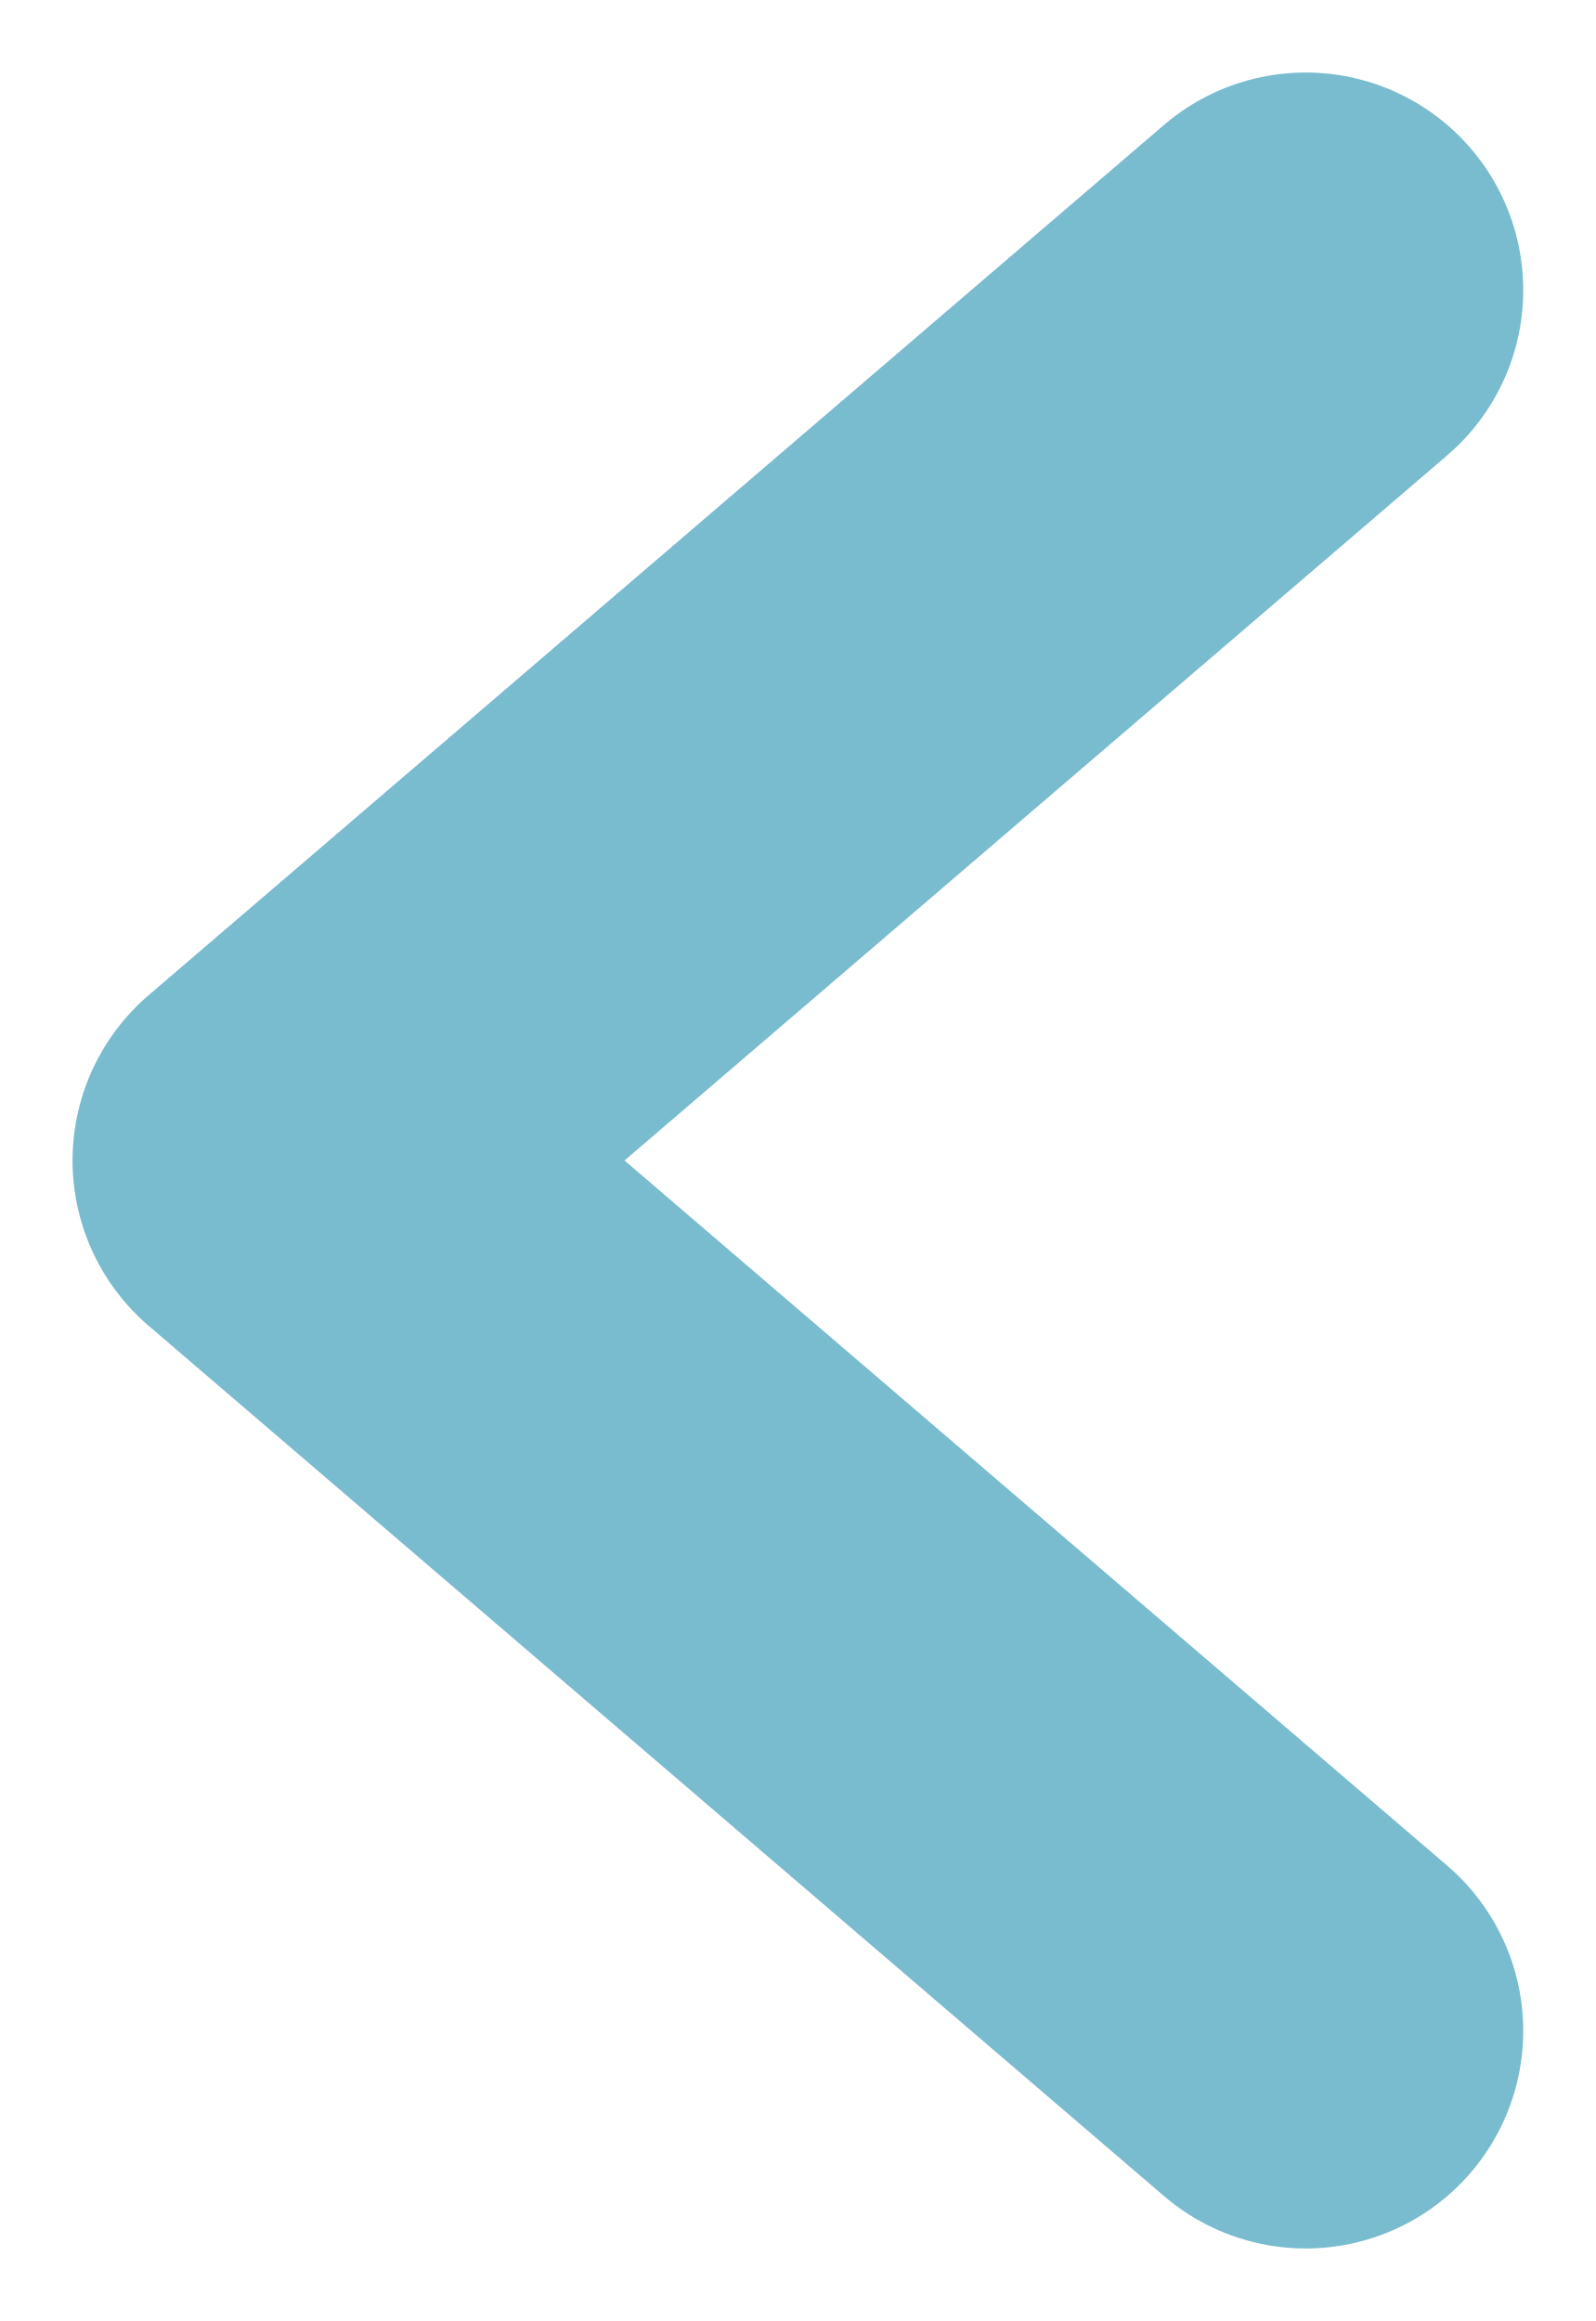
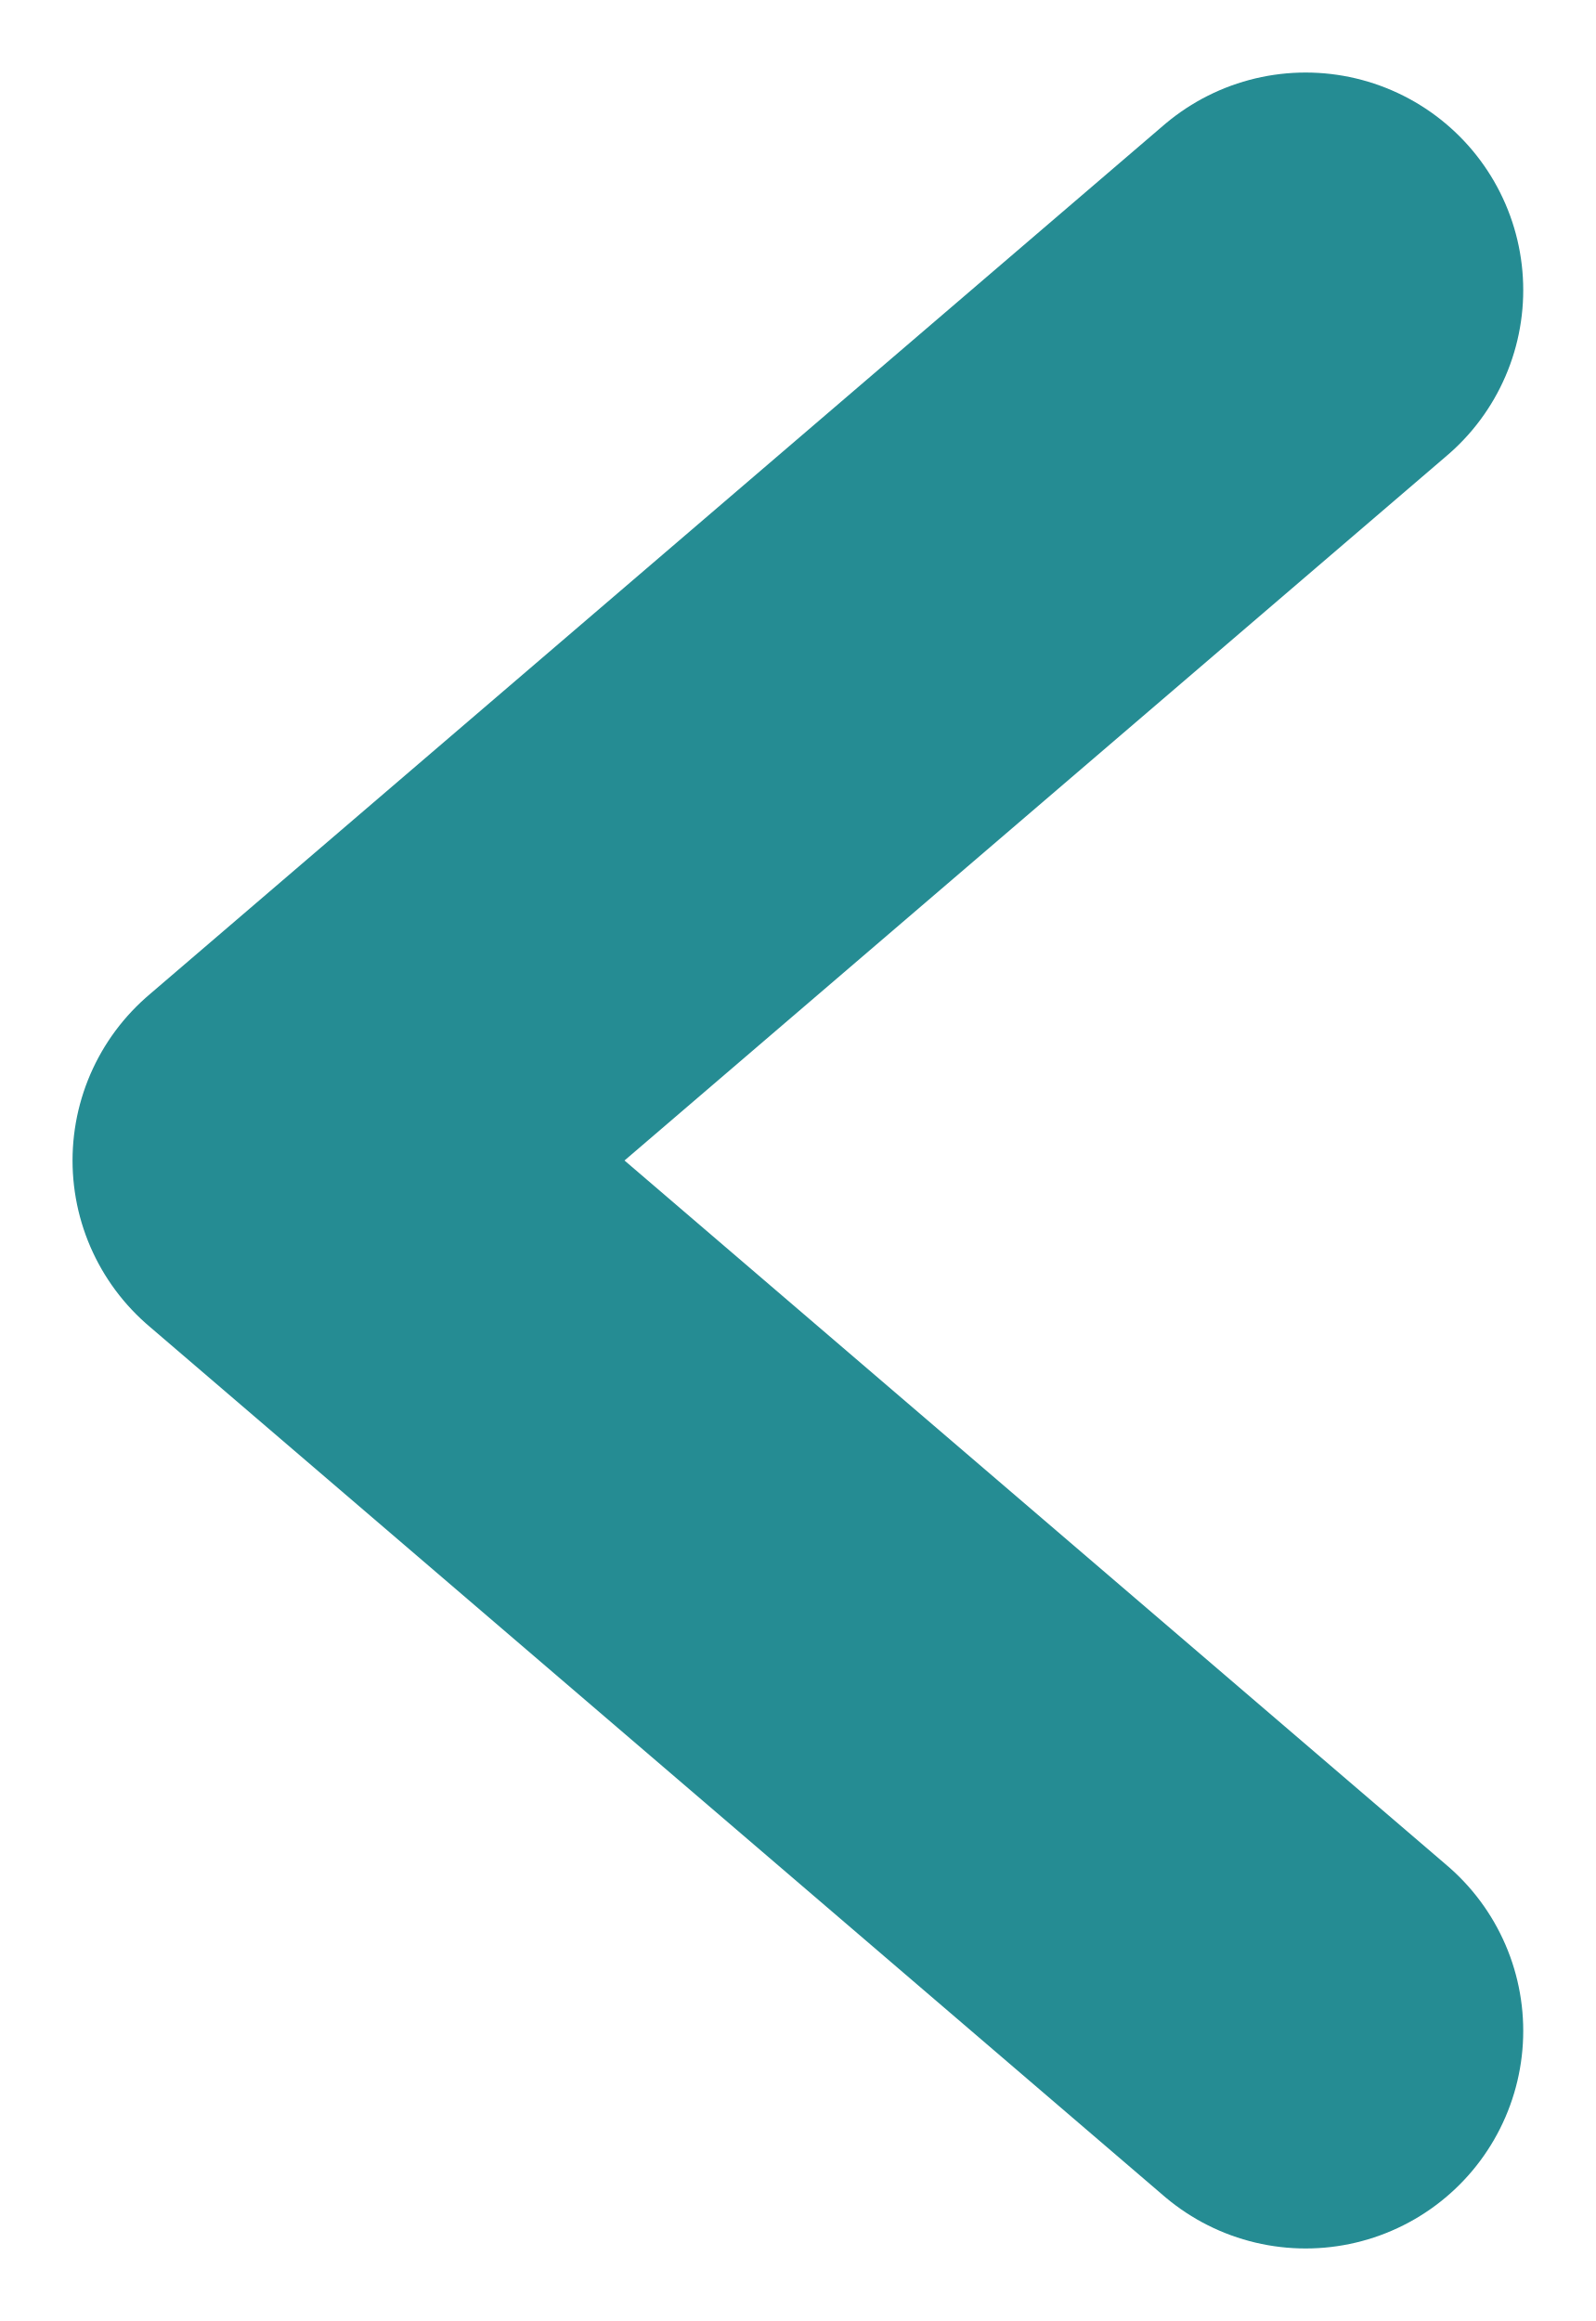
<svg xmlns="http://www.w3.org/2000/svg" width="11" height="16" viewBox="0 0 11 16" fill="none">
-   <path d="M9 2L2 8L9 14" stroke="#79BCCF" stroke-width="3" stroke-linecap="round" stroke-linejoin="round" />
+   <path d="M9 2L2 8L9 14" stroke="#258c93" stroke-width="3" stroke-linecap="round" stroke-linejoin="round" />
</svg>
